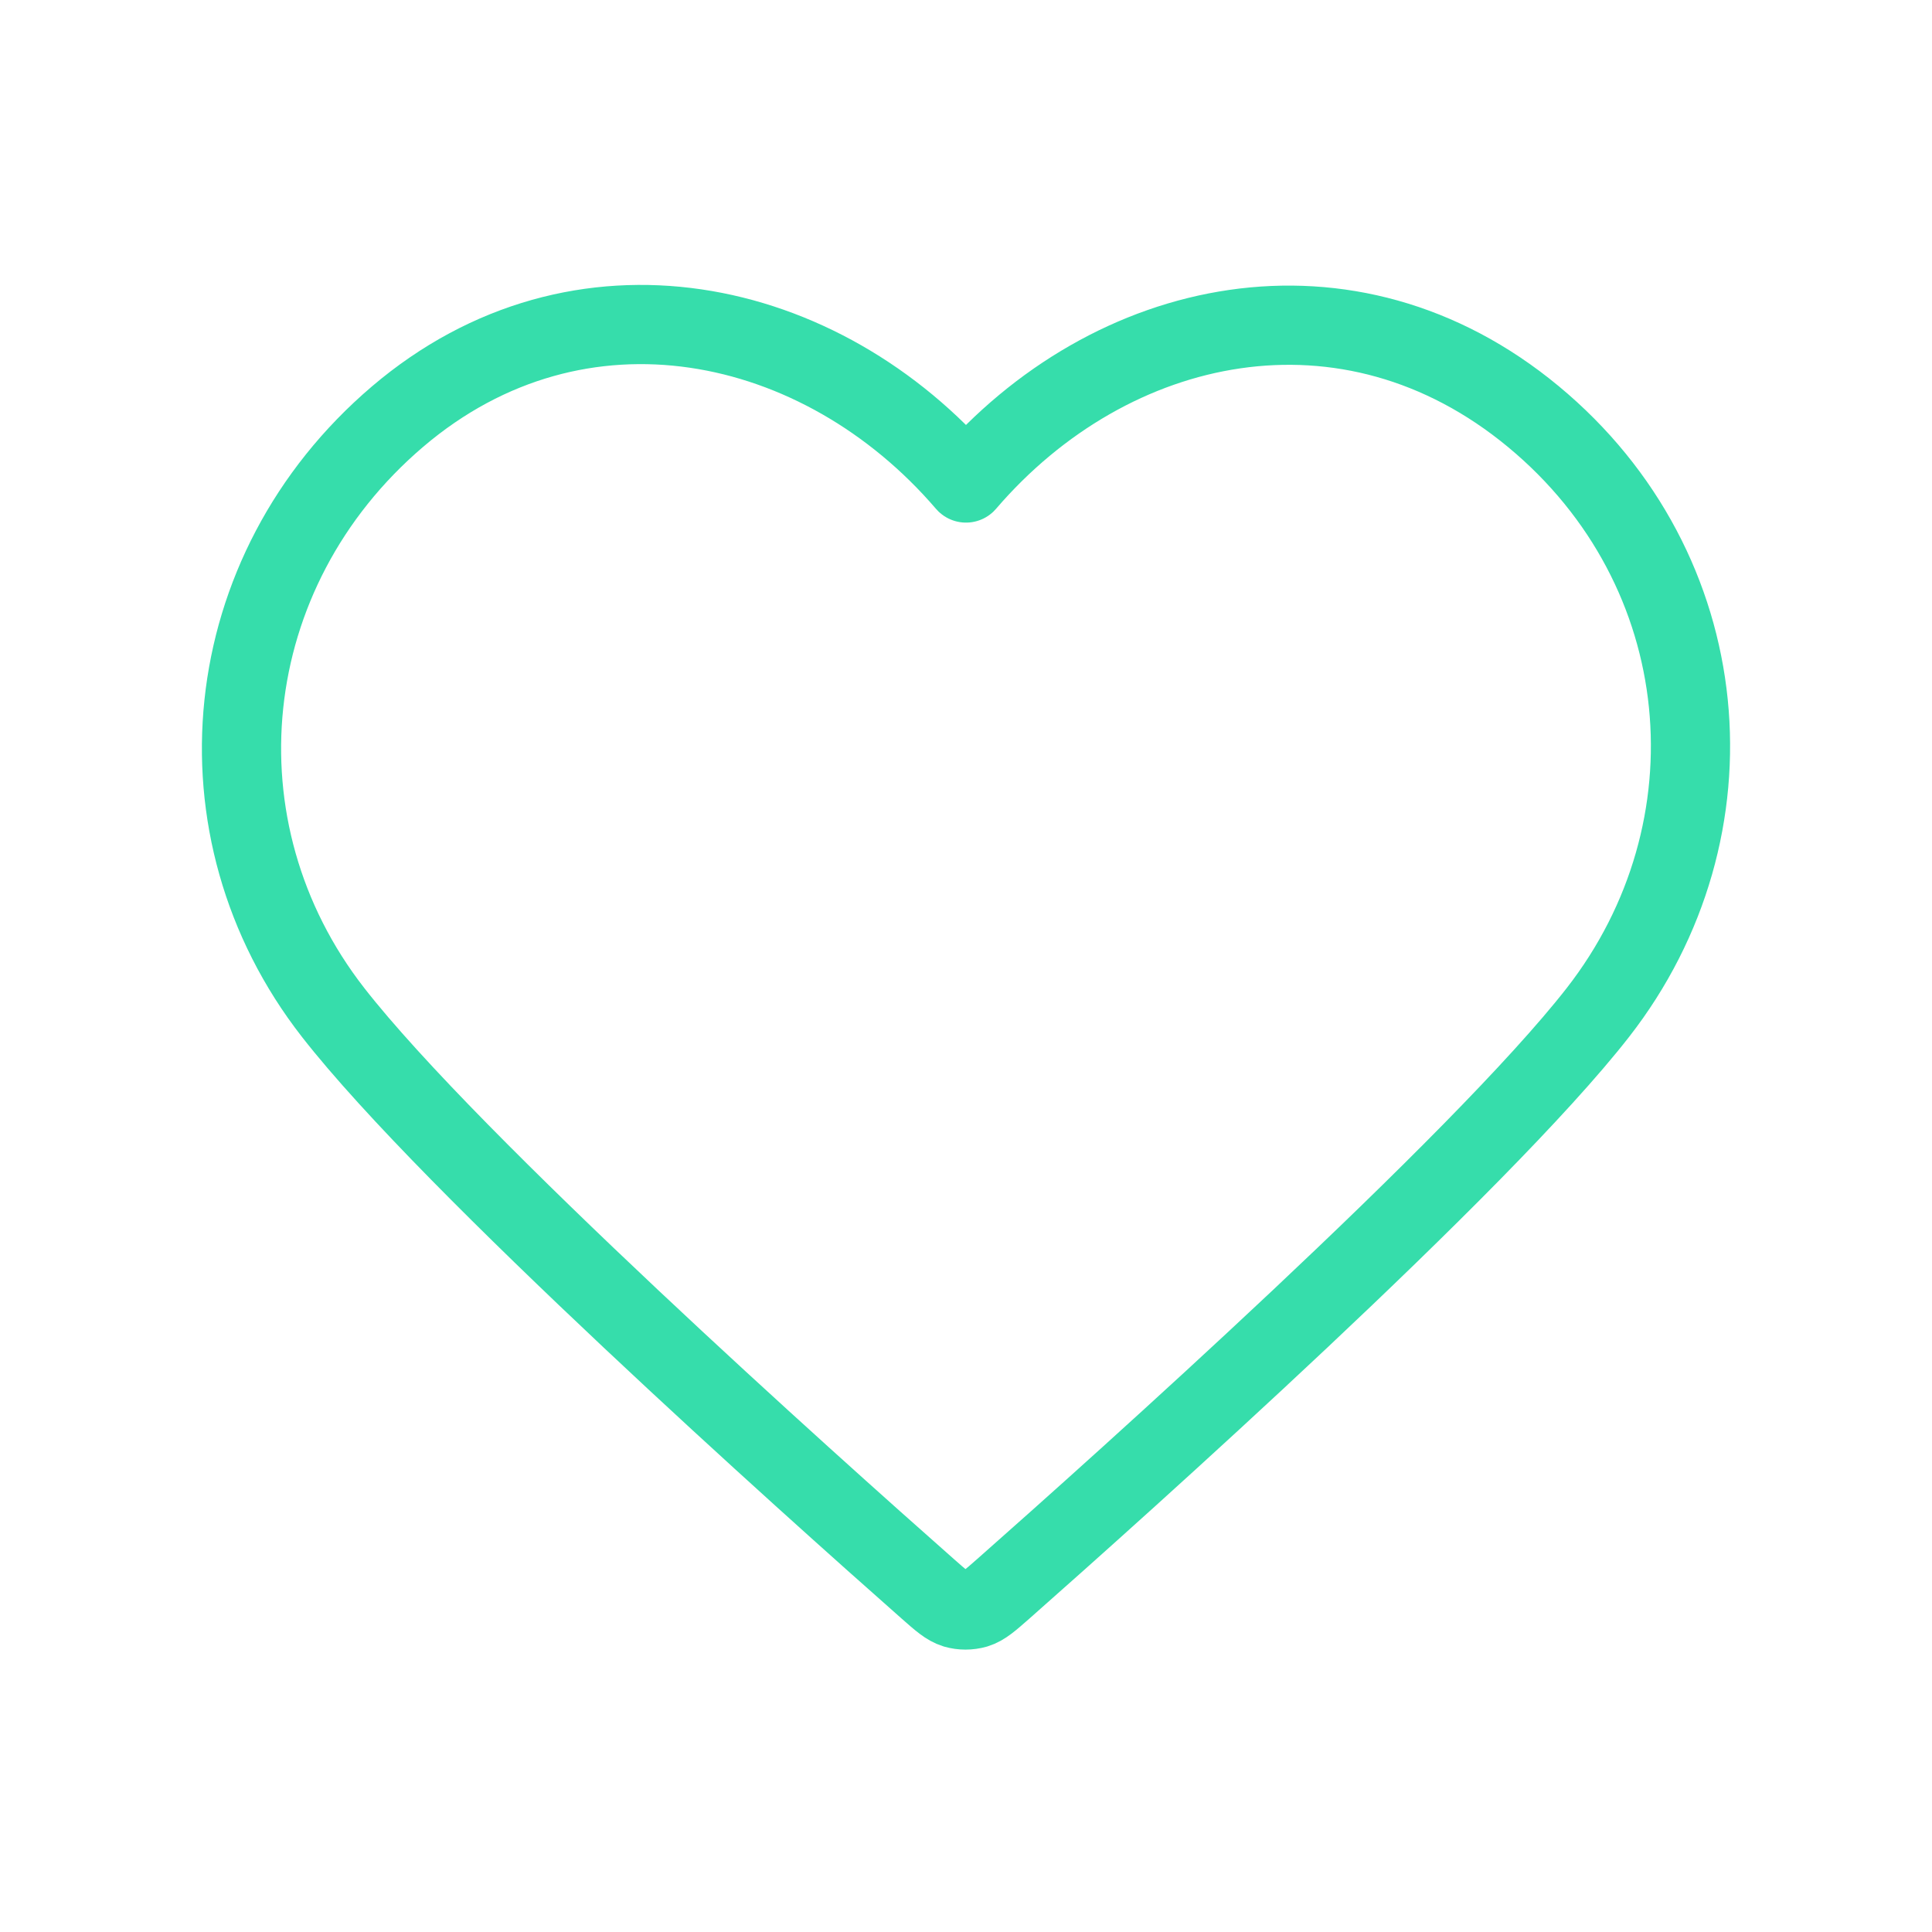
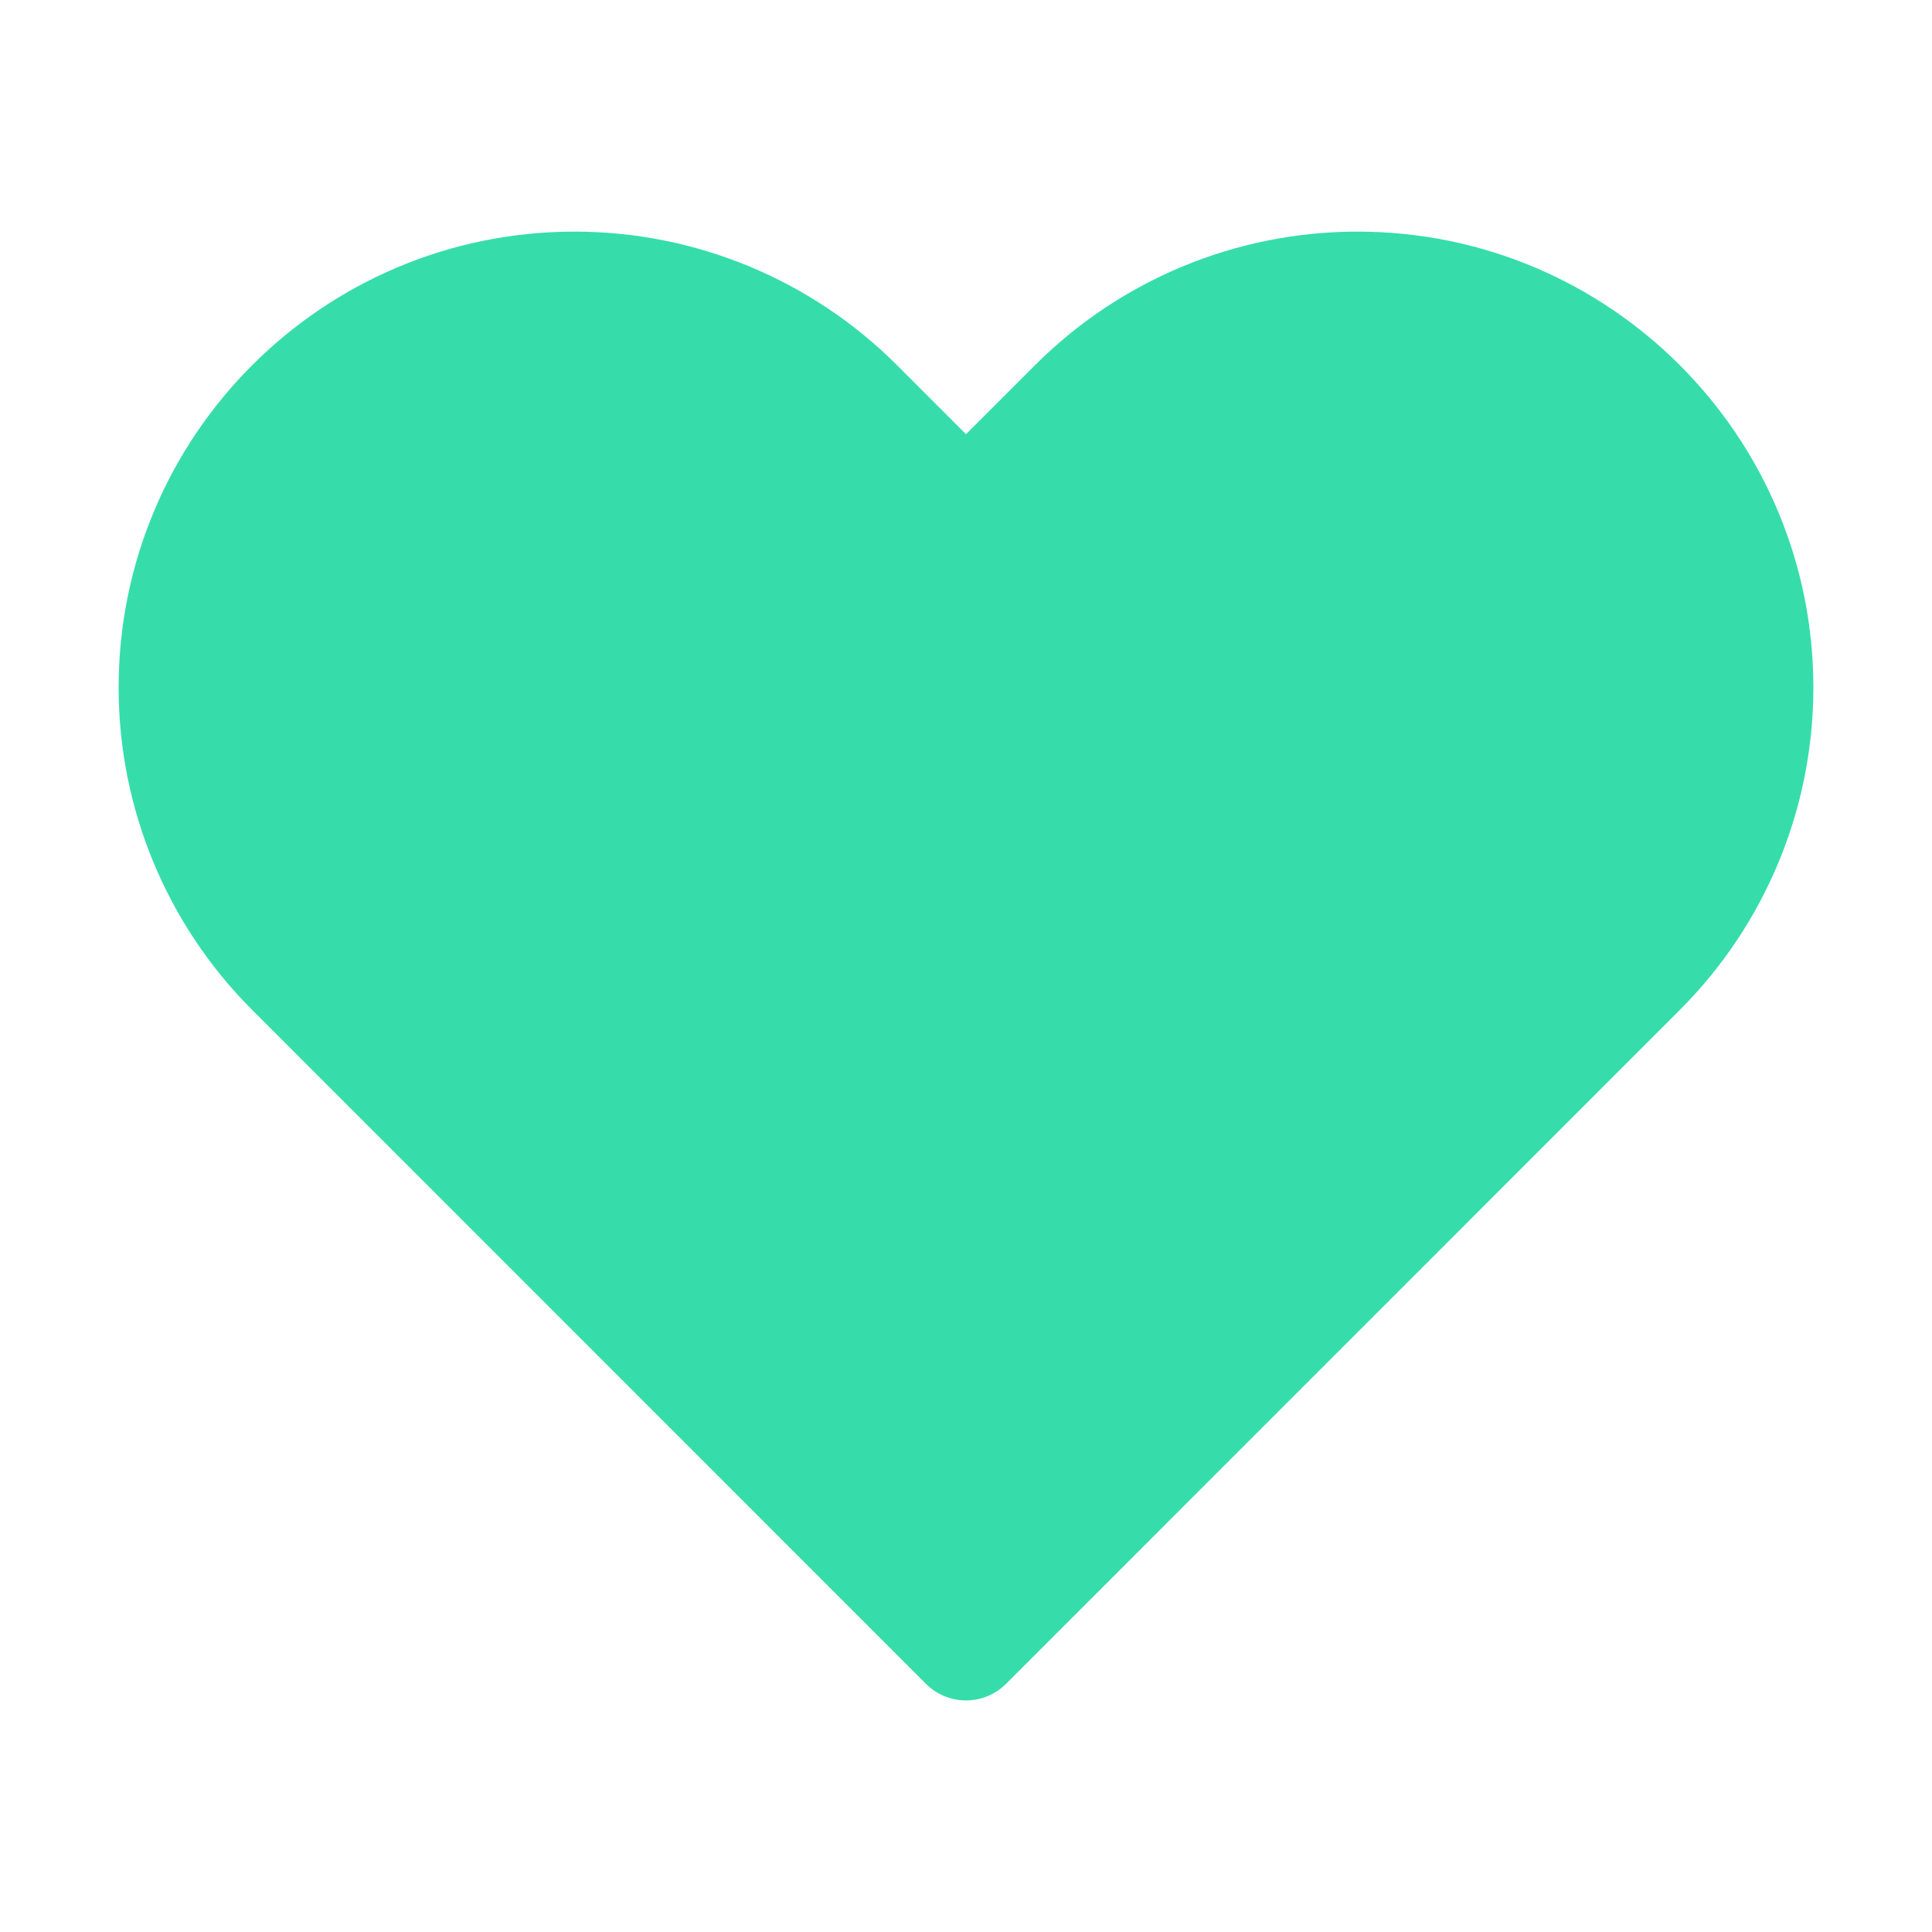
- <svg xmlns="http://www.w3.org/2000/svg" width="100px" height="100px" viewBox="0 0 24 24" fill="none" stroke="#36DDAB">
+ <svg xmlns="http://www.w3.org/2000/svg" width="100px" height="100px" viewBox="-1.05 -1.05 17.10 17.10" fill="none" stroke="#36DDAB" stroke-width="0">
  <g id="SVGRepo_bgCarrier" stroke-width="0" />
  <g id="SVGRepo_tracerCarrier" stroke-linecap="round" stroke-linejoin="round" />
  <g id="SVGRepo_iconCarrier">
-     <path fill-rule="evenodd" clip-rule="evenodd" d="M12 6C10.201 3.903 7.194 3.255 4.939 5.175C2.685 7.096 2.367 10.306 4.138 12.577C5.61 14.465 10.065 18.448 11.525 19.737C11.688 19.881 11.77 19.953 11.865 19.982C11.948 20.006 12.039 20.006 12.123 19.982C12.218 19.953 12.299 19.881 12.463 19.737C13.923 18.448 18.378 14.465 19.85 12.577C21.62 10.306 21.342 7.075 19.048 5.175C16.755 3.275 13.799 3.903 12 6Z" stroke="" stroke-width="0.984" stroke-linecap="round" stroke-linejoin="round" />
+     <path d="M4.036 1C1.807 1 0 2.807 0 5.036C0 6.106 0.425 7.132 1.182 7.889L7.146 13.854C7.342 14.049 7.658 14.049 7.854 13.854L13.818 7.889C14.575 7.132 15 6.106 15 5.036C15 2.807 13.193 1 10.964 1C9.894 1 8.868 1.425 8.111 2.182L7.5 2.793L6.889 2.182C6.132 1.425 5.106 1 4.036 1Z" fill="#36DDAB" />
  </g>
</svg>
